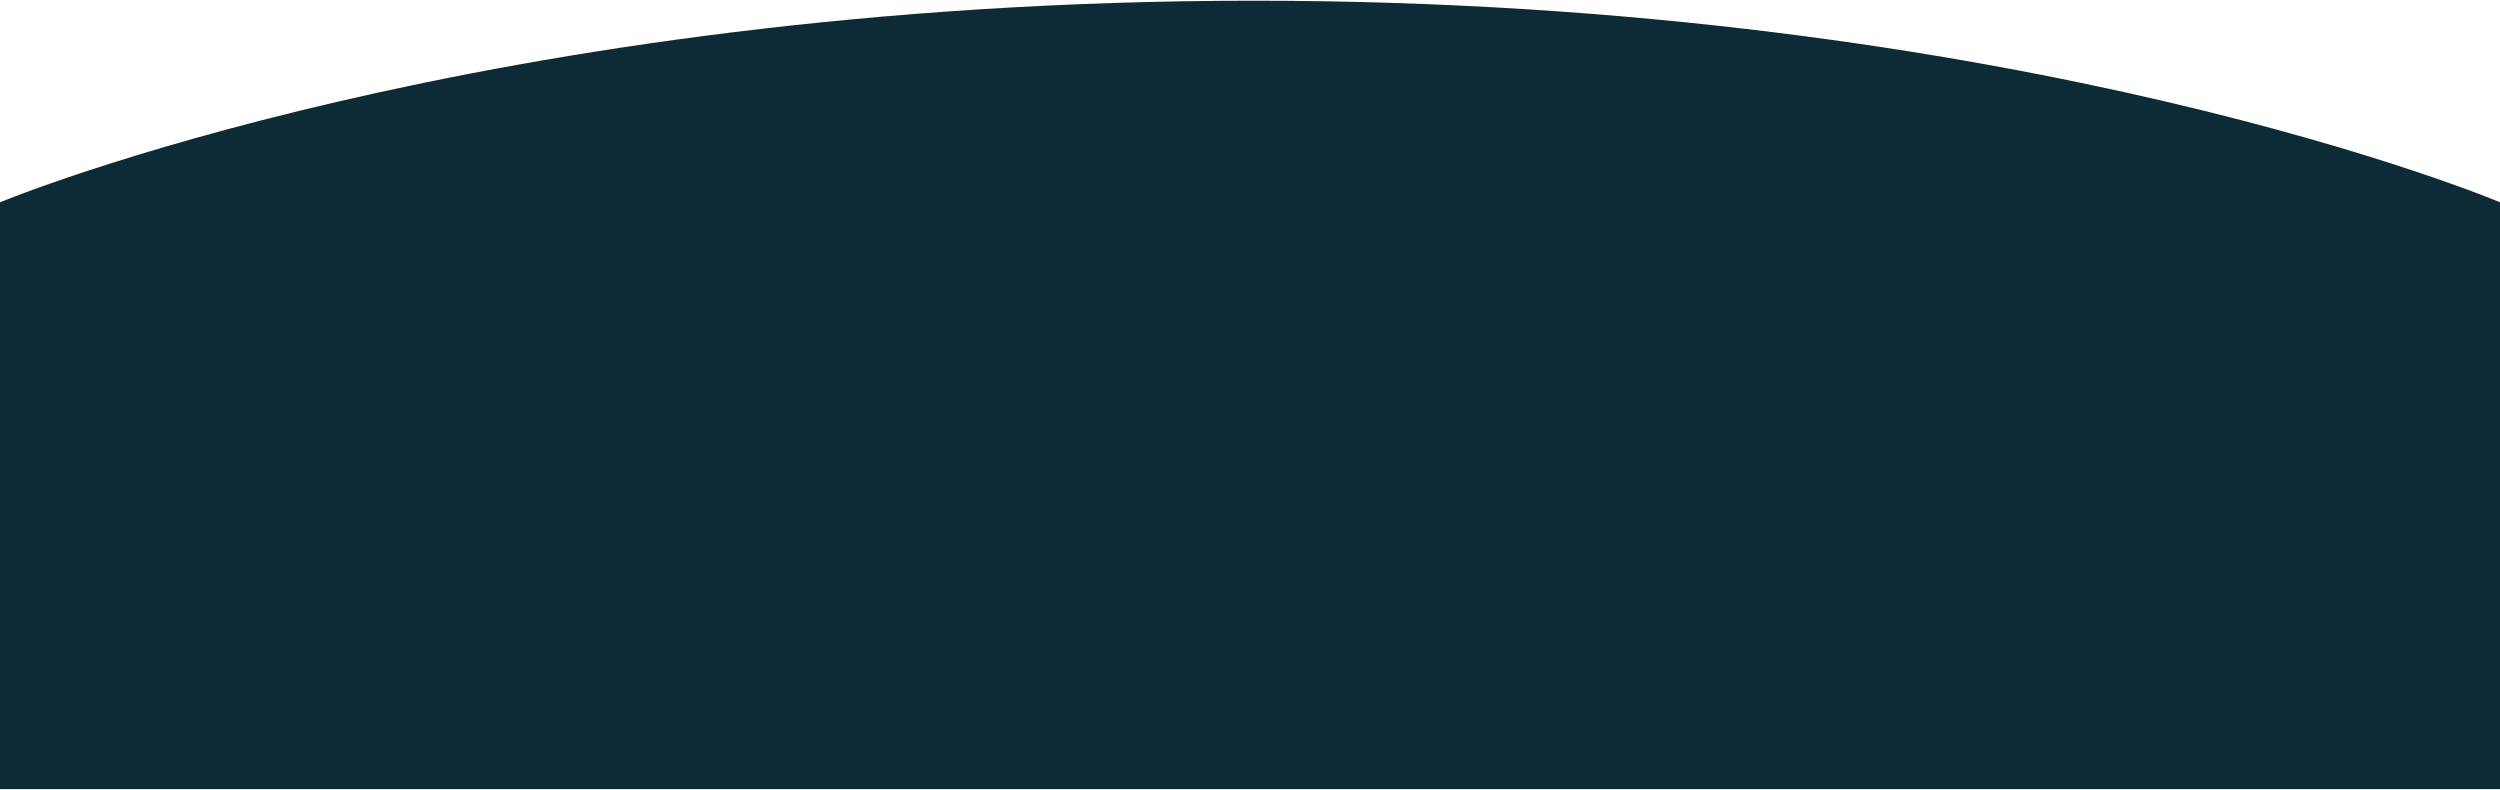
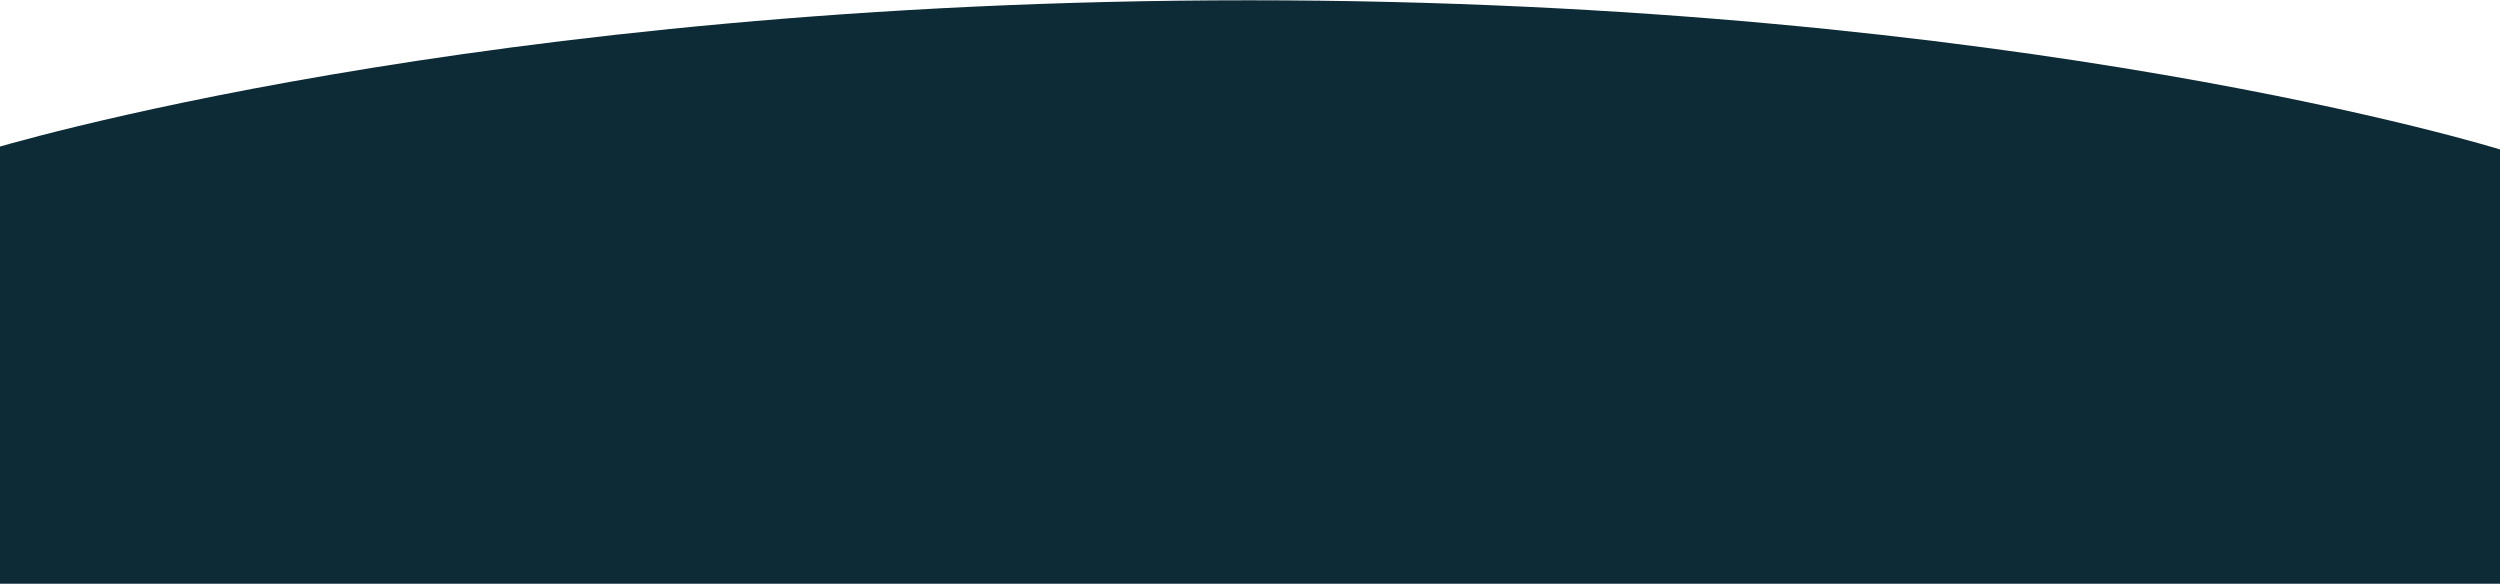
- <svg xmlns="http://www.w3.org/2000/svg" width="2432" height="768" viewBox="0 0 2432 768" fill="none">
-   <path d="M1219.8 0.683C471.492 0.683 0 196.791 0 196.791L3.86556e-05 767.683H2432V196.791C2432 196.791 1968.11 0.683 1219.8 0.683Z" fill="#0C2B36" />
+ <svg xmlns="http://www.w3.org/2000/svg" width="3008" height="703" viewBox="0 0 3008 703" fill="none">
+   <path d="M1502.72 0.333C573.488 0.333 -12 179.822 -12 179.822L-12 702.333H3008V179.822C3008 179.822 2431.95 0.334 1502.72 0.333Z" fill="#0C2B36" />
</svg>
